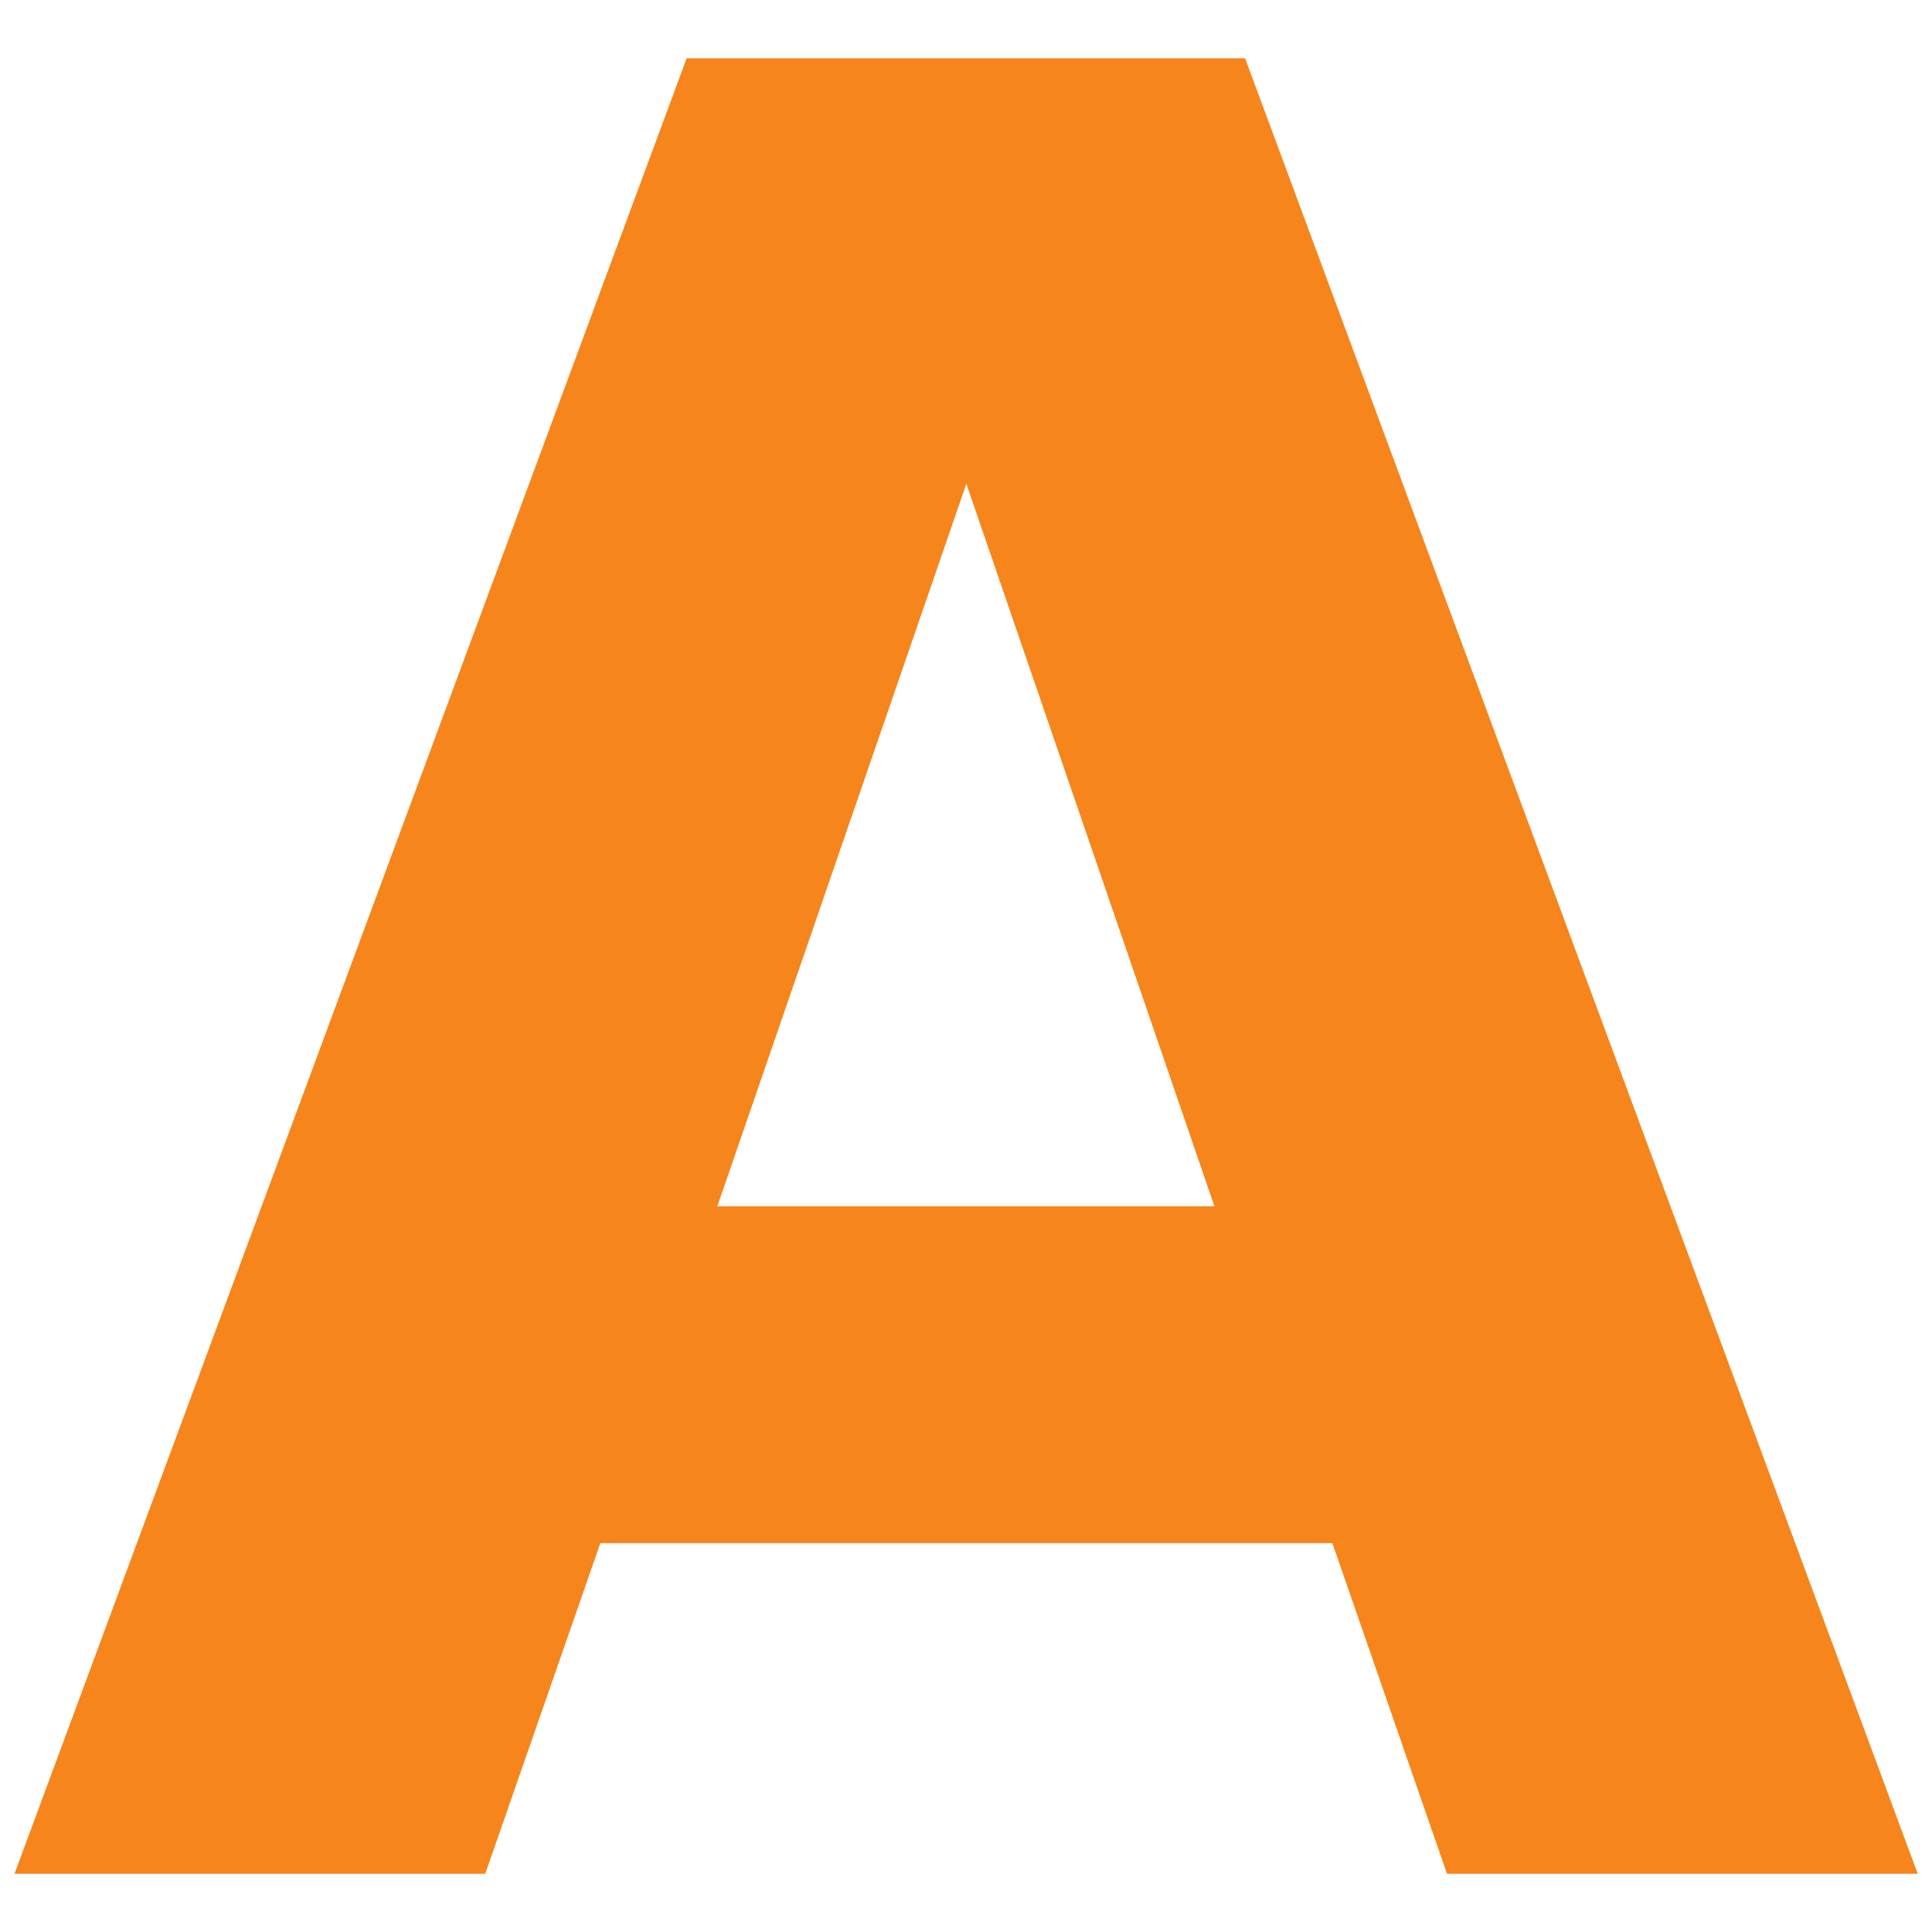
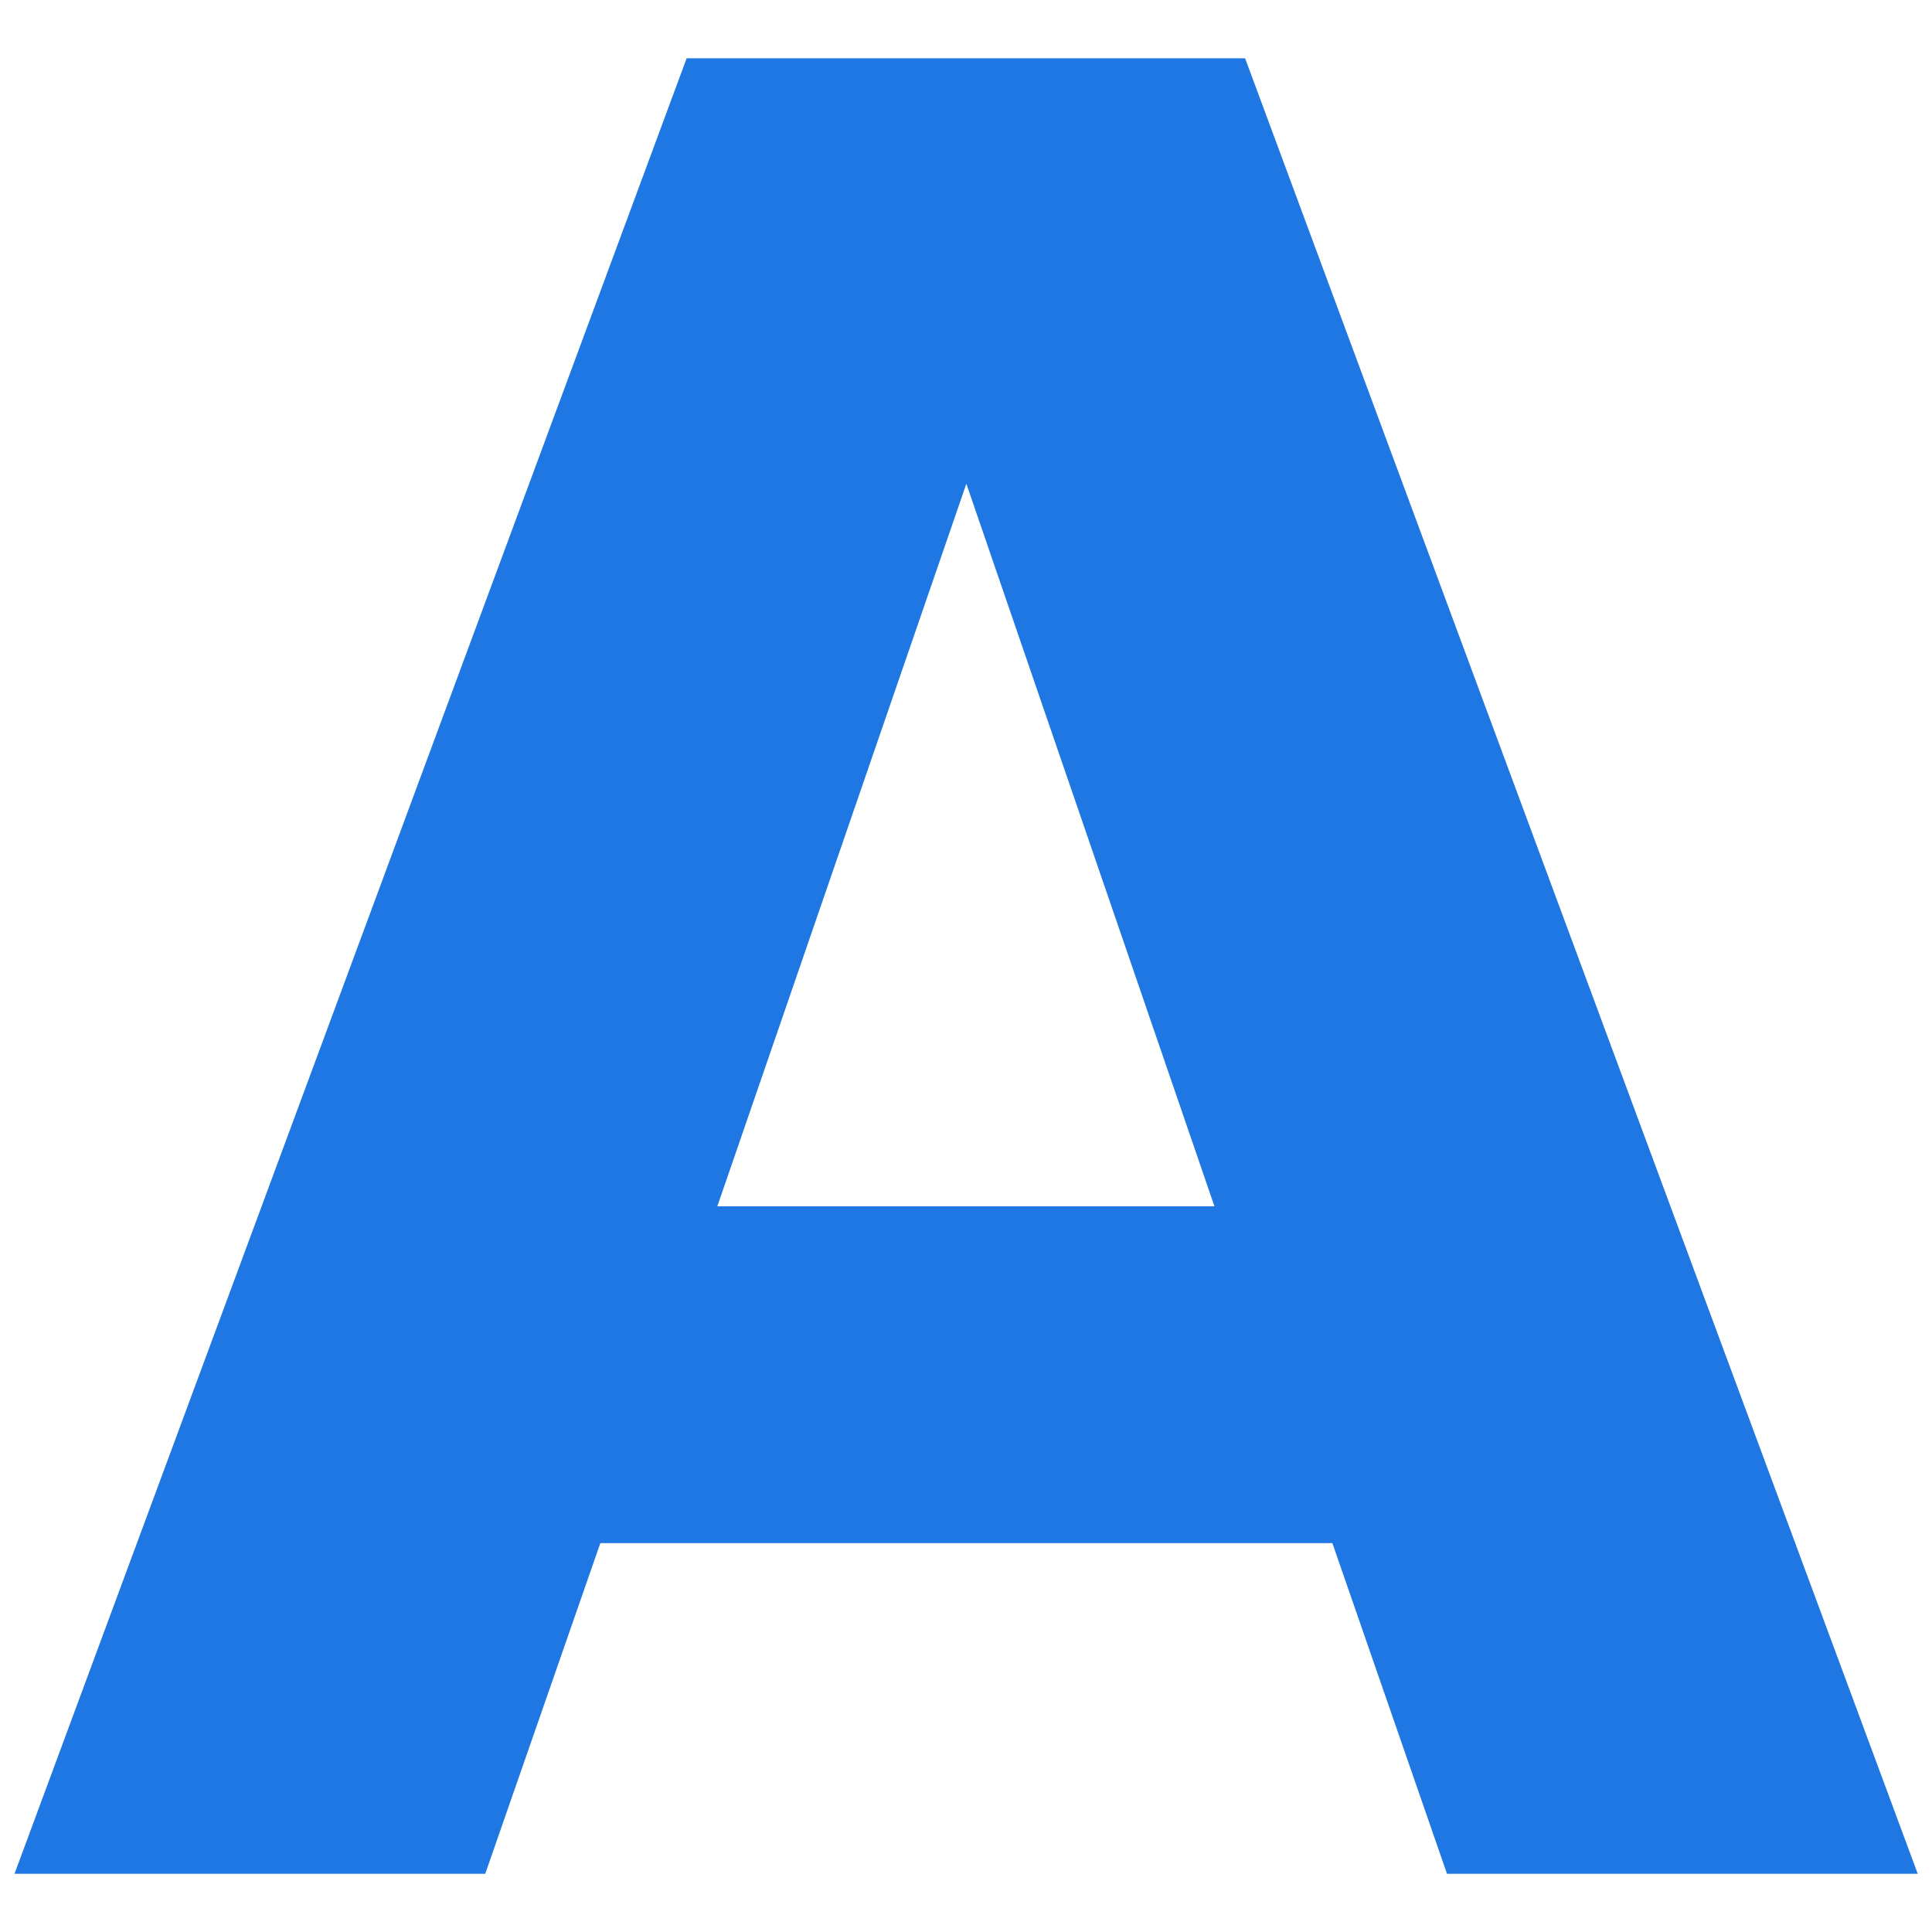
<svg xmlns="http://www.w3.org/2000/svg" version="1.1" id="svg2" viewBox="0 0 64 64" height="64" width="64">
  <defs id="defs4" />
  <g transform="translate(0,-988.3622)" id="layer1">
    <text id="text4684" y="1050.434" x="0.076" style="font-style:normal;font-variant:normal;font-weight:normal;font-stretch:normal;font-size:82.5px;line-height:125%;font-family:'Liberation Mono';-inkscape-font-specification:'Liberation Mono';letter-spacing:0px;word-spacing:0px;fill:#000000;fill-opacity:1;stroke:none;stroke-width:1px;stroke-linecap:butt;stroke-linejoin:miter;stroke-opacity:1" xml:space="preserve">
-       <tspan style="font-style:normal;font-variant:normal;font-weight:bold;font-stretch:normal;font-size:82.5px;font-family:'DejaVu Sans';-inkscape-font-specification:'DejaVu Sans Bold';fill:#f6851c;fill-opacity:1" y="1050.434" x="0.076" id="tspan4686">A</tspan>
+       <tspan style="font-style:normal;font-variant:normal;font-weight:bold;font-stretch:normal;font-size:82.5px;font-family:'DejaVu Sans';-inkscape-font-specification:'DejaVu Sans Bold';fill:#1e77e2;fill-opacity:1" y="1050.434" x="0.076" id="tspan4686">A</tspan>
    </text>
  </g>
</svg>
